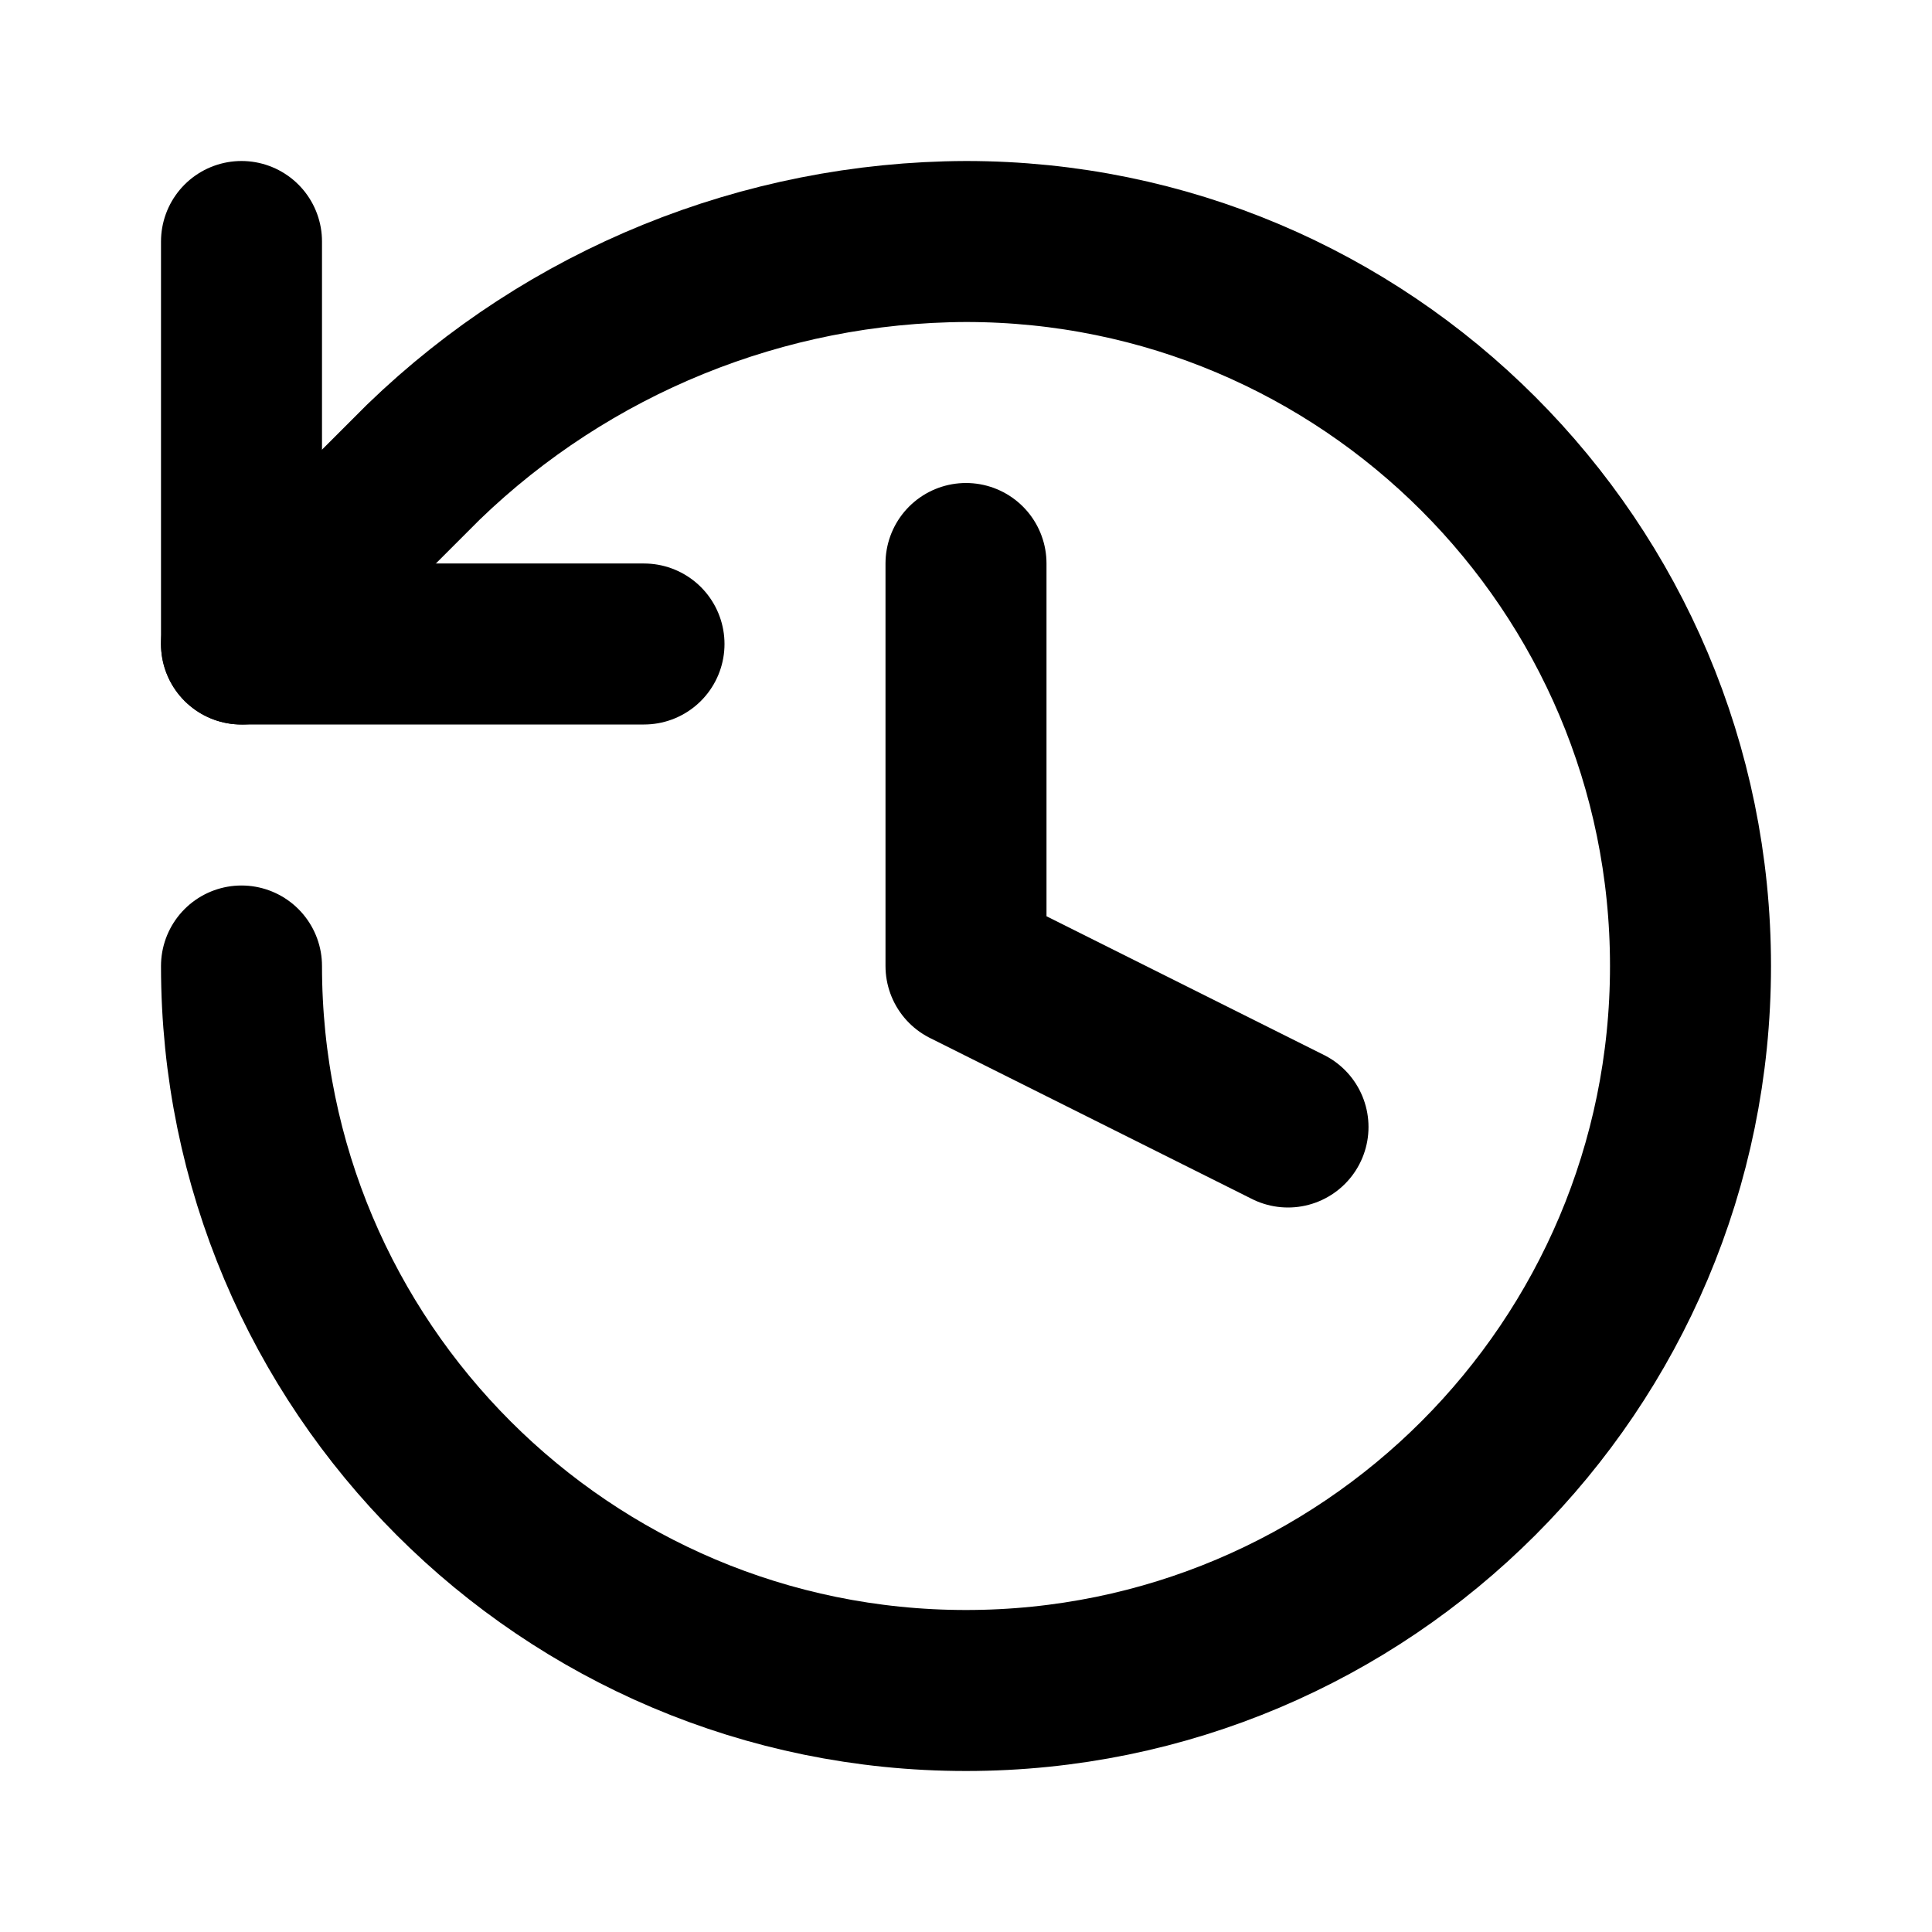
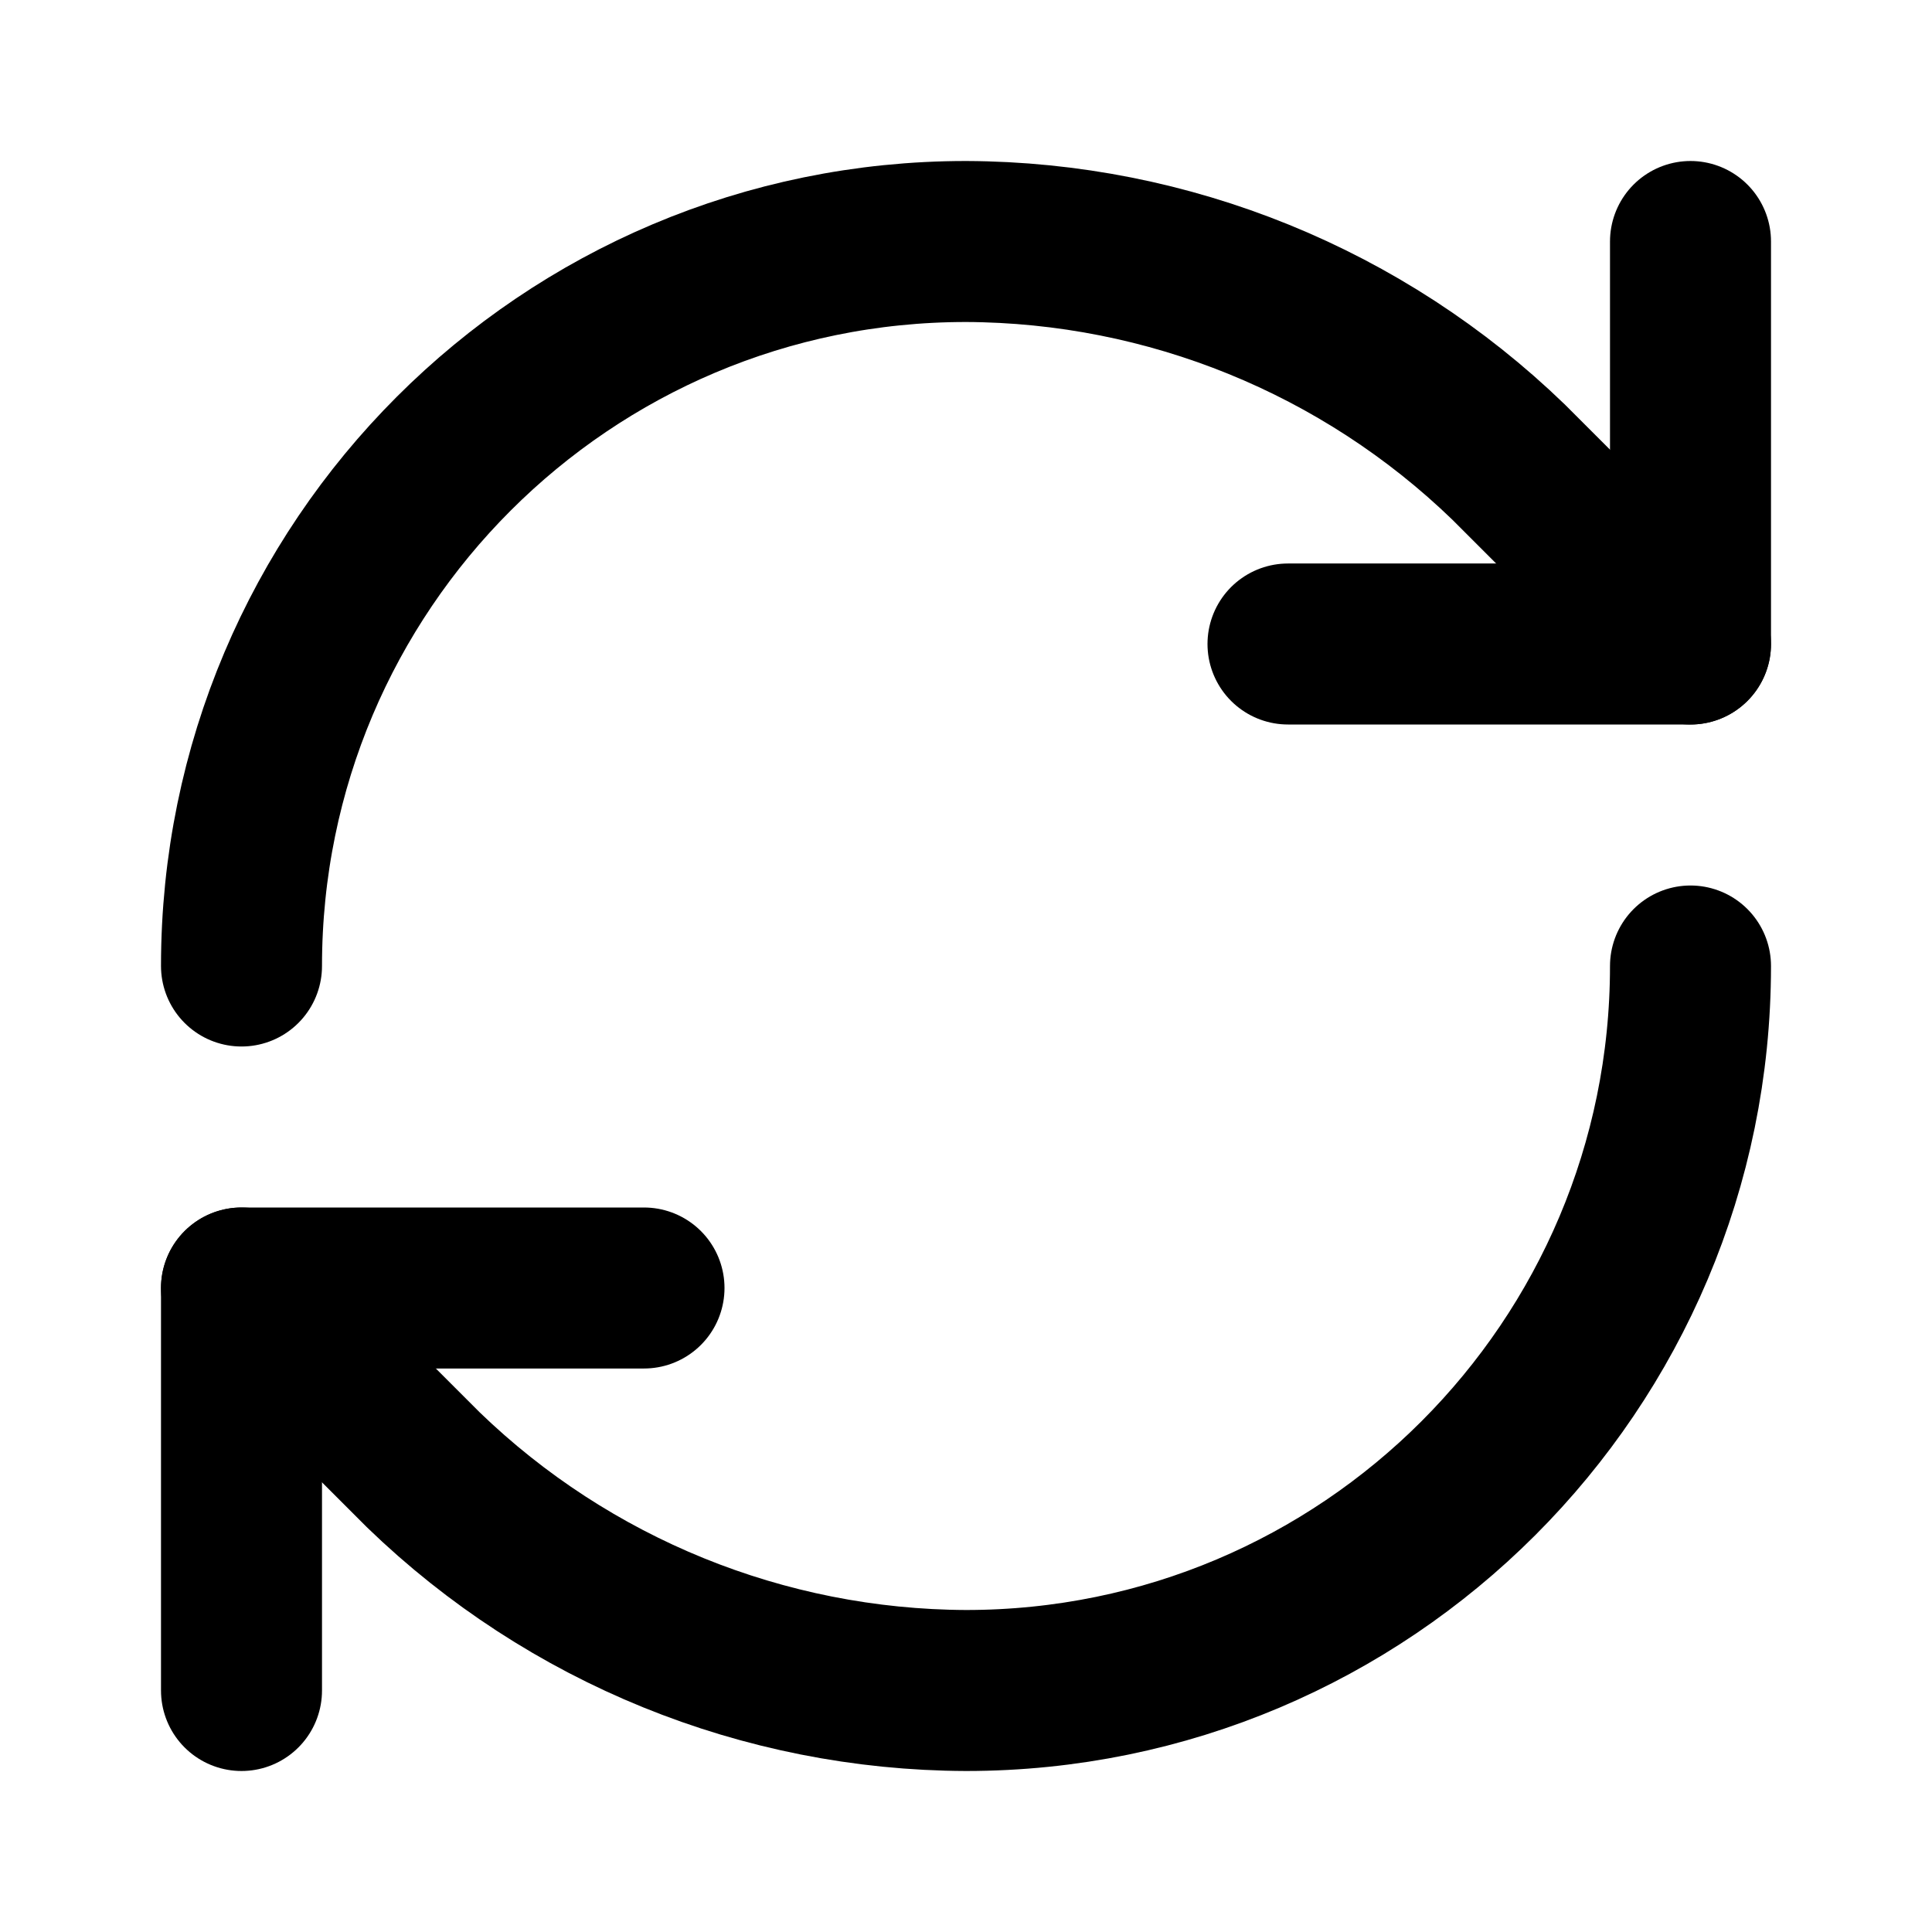
<svg xmlns="http://www.w3.org/2000/svg" width="24" height="24" viewBox="0 0 24 24" fill="none" stroke="currentColor" stroke-width="2" stroke-linecap="round" stroke-linejoin="round">
-   <path d="M3 12a9 9 0 1 0 9-9 9.75 9.75 0 0 0-6.74 2.74L3 8" />
-   <path d="M3 3v5h5" />
-   <path d="M12 7v5l4 2" />
+   <path d="M3 12a9 9 0 0 1 9-9 9.75 9.75 0 0 1 6.74 2.74L21 8" />
+   <path d="M21 3v5h-5" />
+   <path d="M21 12a9 9 0 0 1-9 9 9.75 9.75 0 0 1-6.74-2.74L3 16" />
+   <path d="M8 16H3v5" />
</svg>
